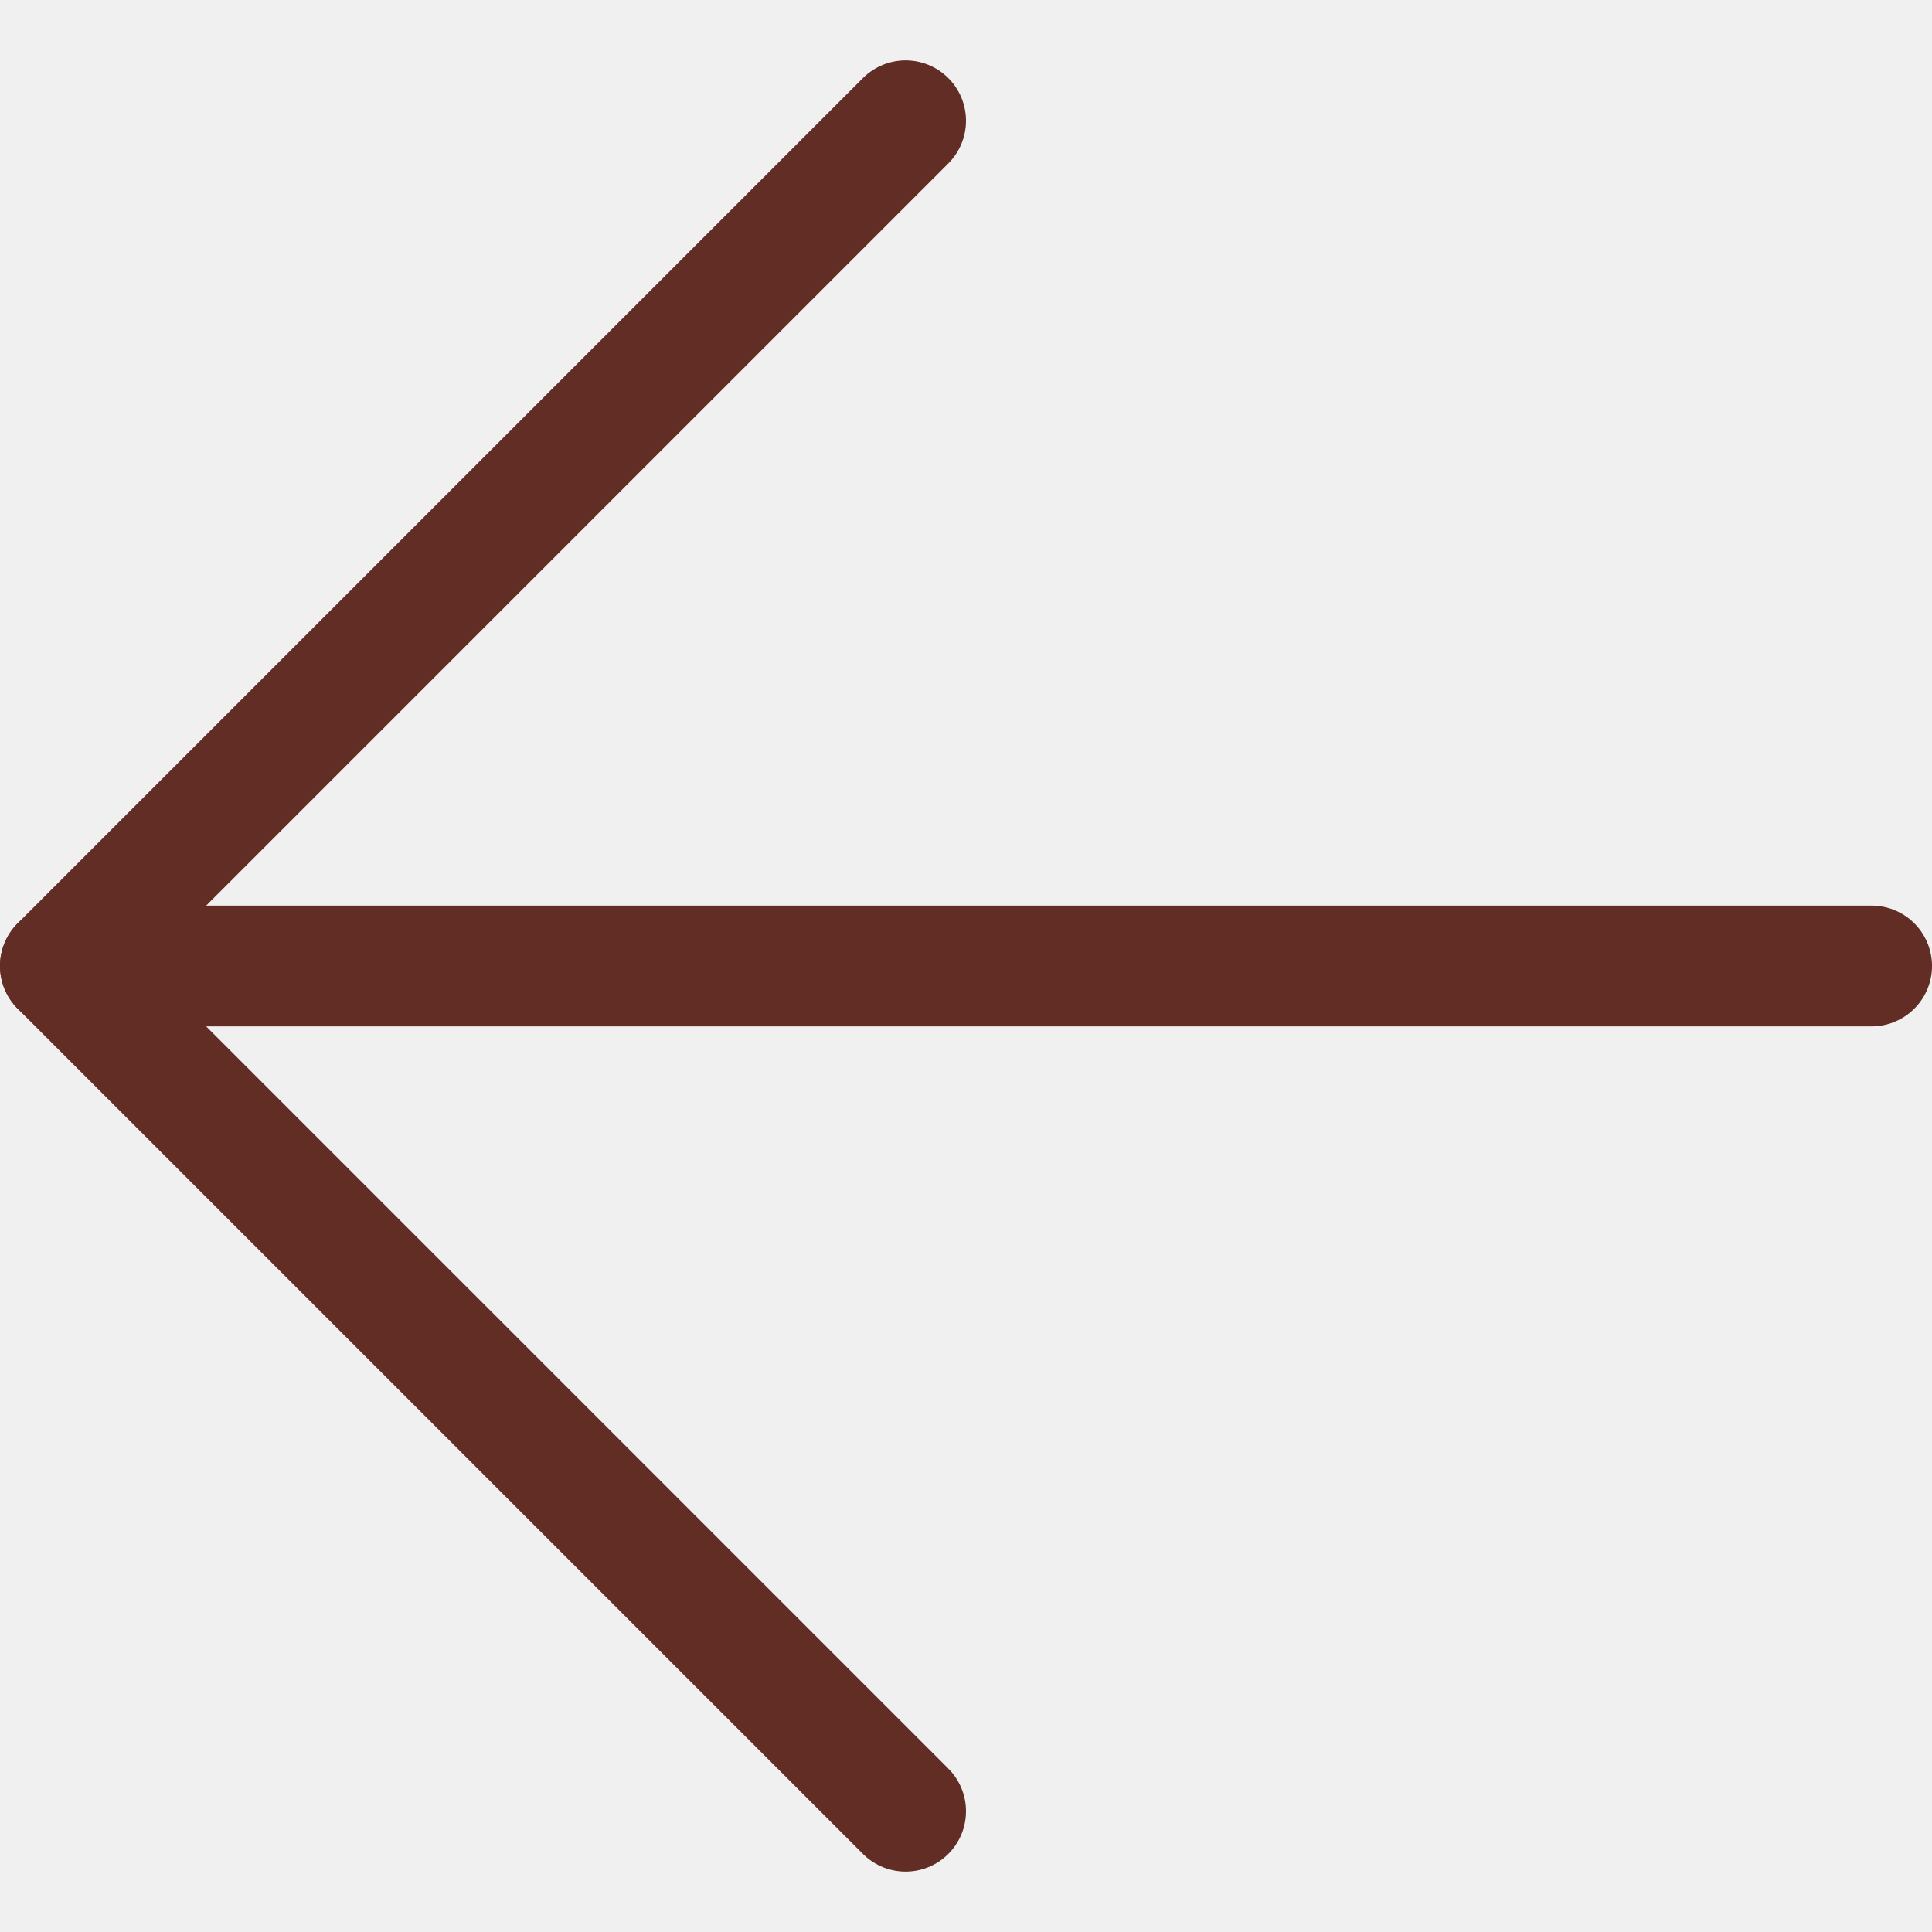
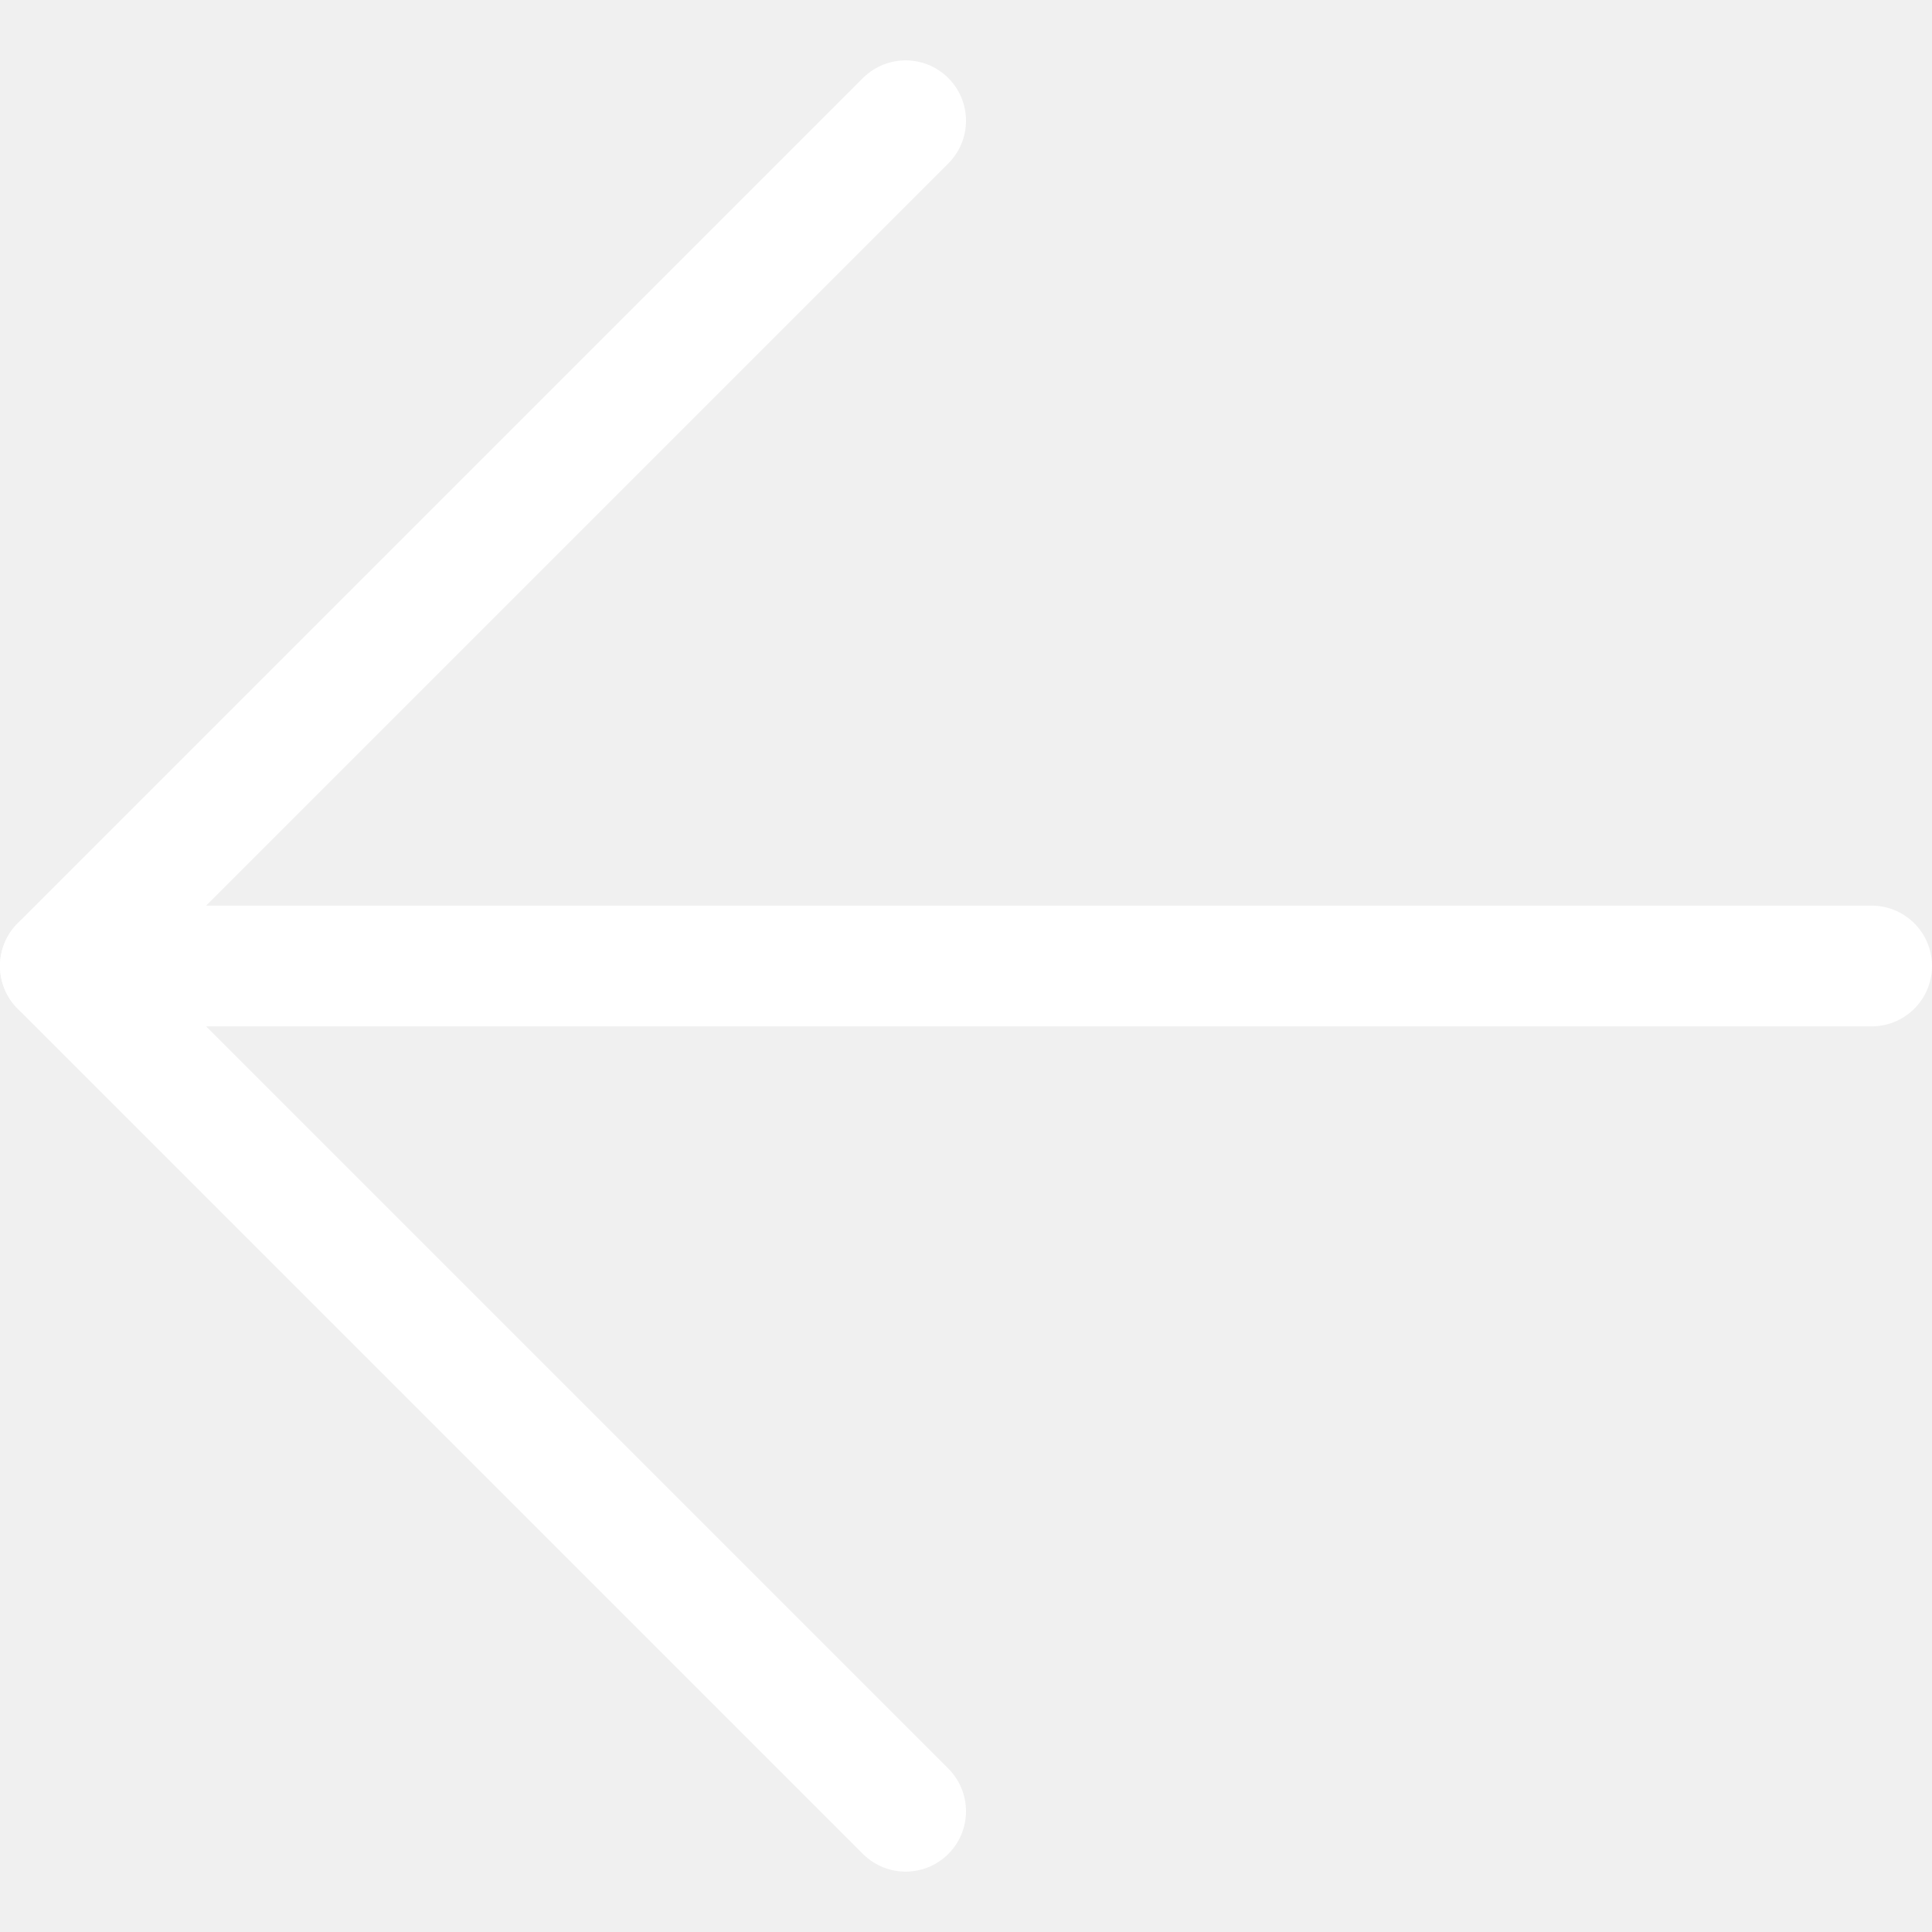
<svg xmlns="http://www.w3.org/2000/svg" width="24" height="24" viewBox="0 0 24 24" fill="none">
  <g clip-path="url(#clip0_1295_2648)">
-     <path d="M23.25 12H0.75" stroke="#622D25" stroke-width="1.5" stroke-linecap="round" stroke-linejoin="round" />
-     <path d="M11.25 1.5L0.75 12L11.25 22.5" stroke="#622D25" stroke-width="1.5" stroke-linecap="round" stroke-linejoin="round" />
+     <path d="M23.25 12H0.75" stroke="white" stroke-width="1.5" stroke-linecap="round" stroke-linejoin="round" />
+     <path d="M11.25 1.5L0.75 12L11.25 22.5" stroke="white" stroke-width="1.5" stroke-linecap="round" stroke-linejoin="round" />
  </g>
  <defs>
    <clipPath id="clip0_1295_2648">
      <rect width="24" height="24" fill="white" />
    </clipPath>
  </defs>
</svg>
